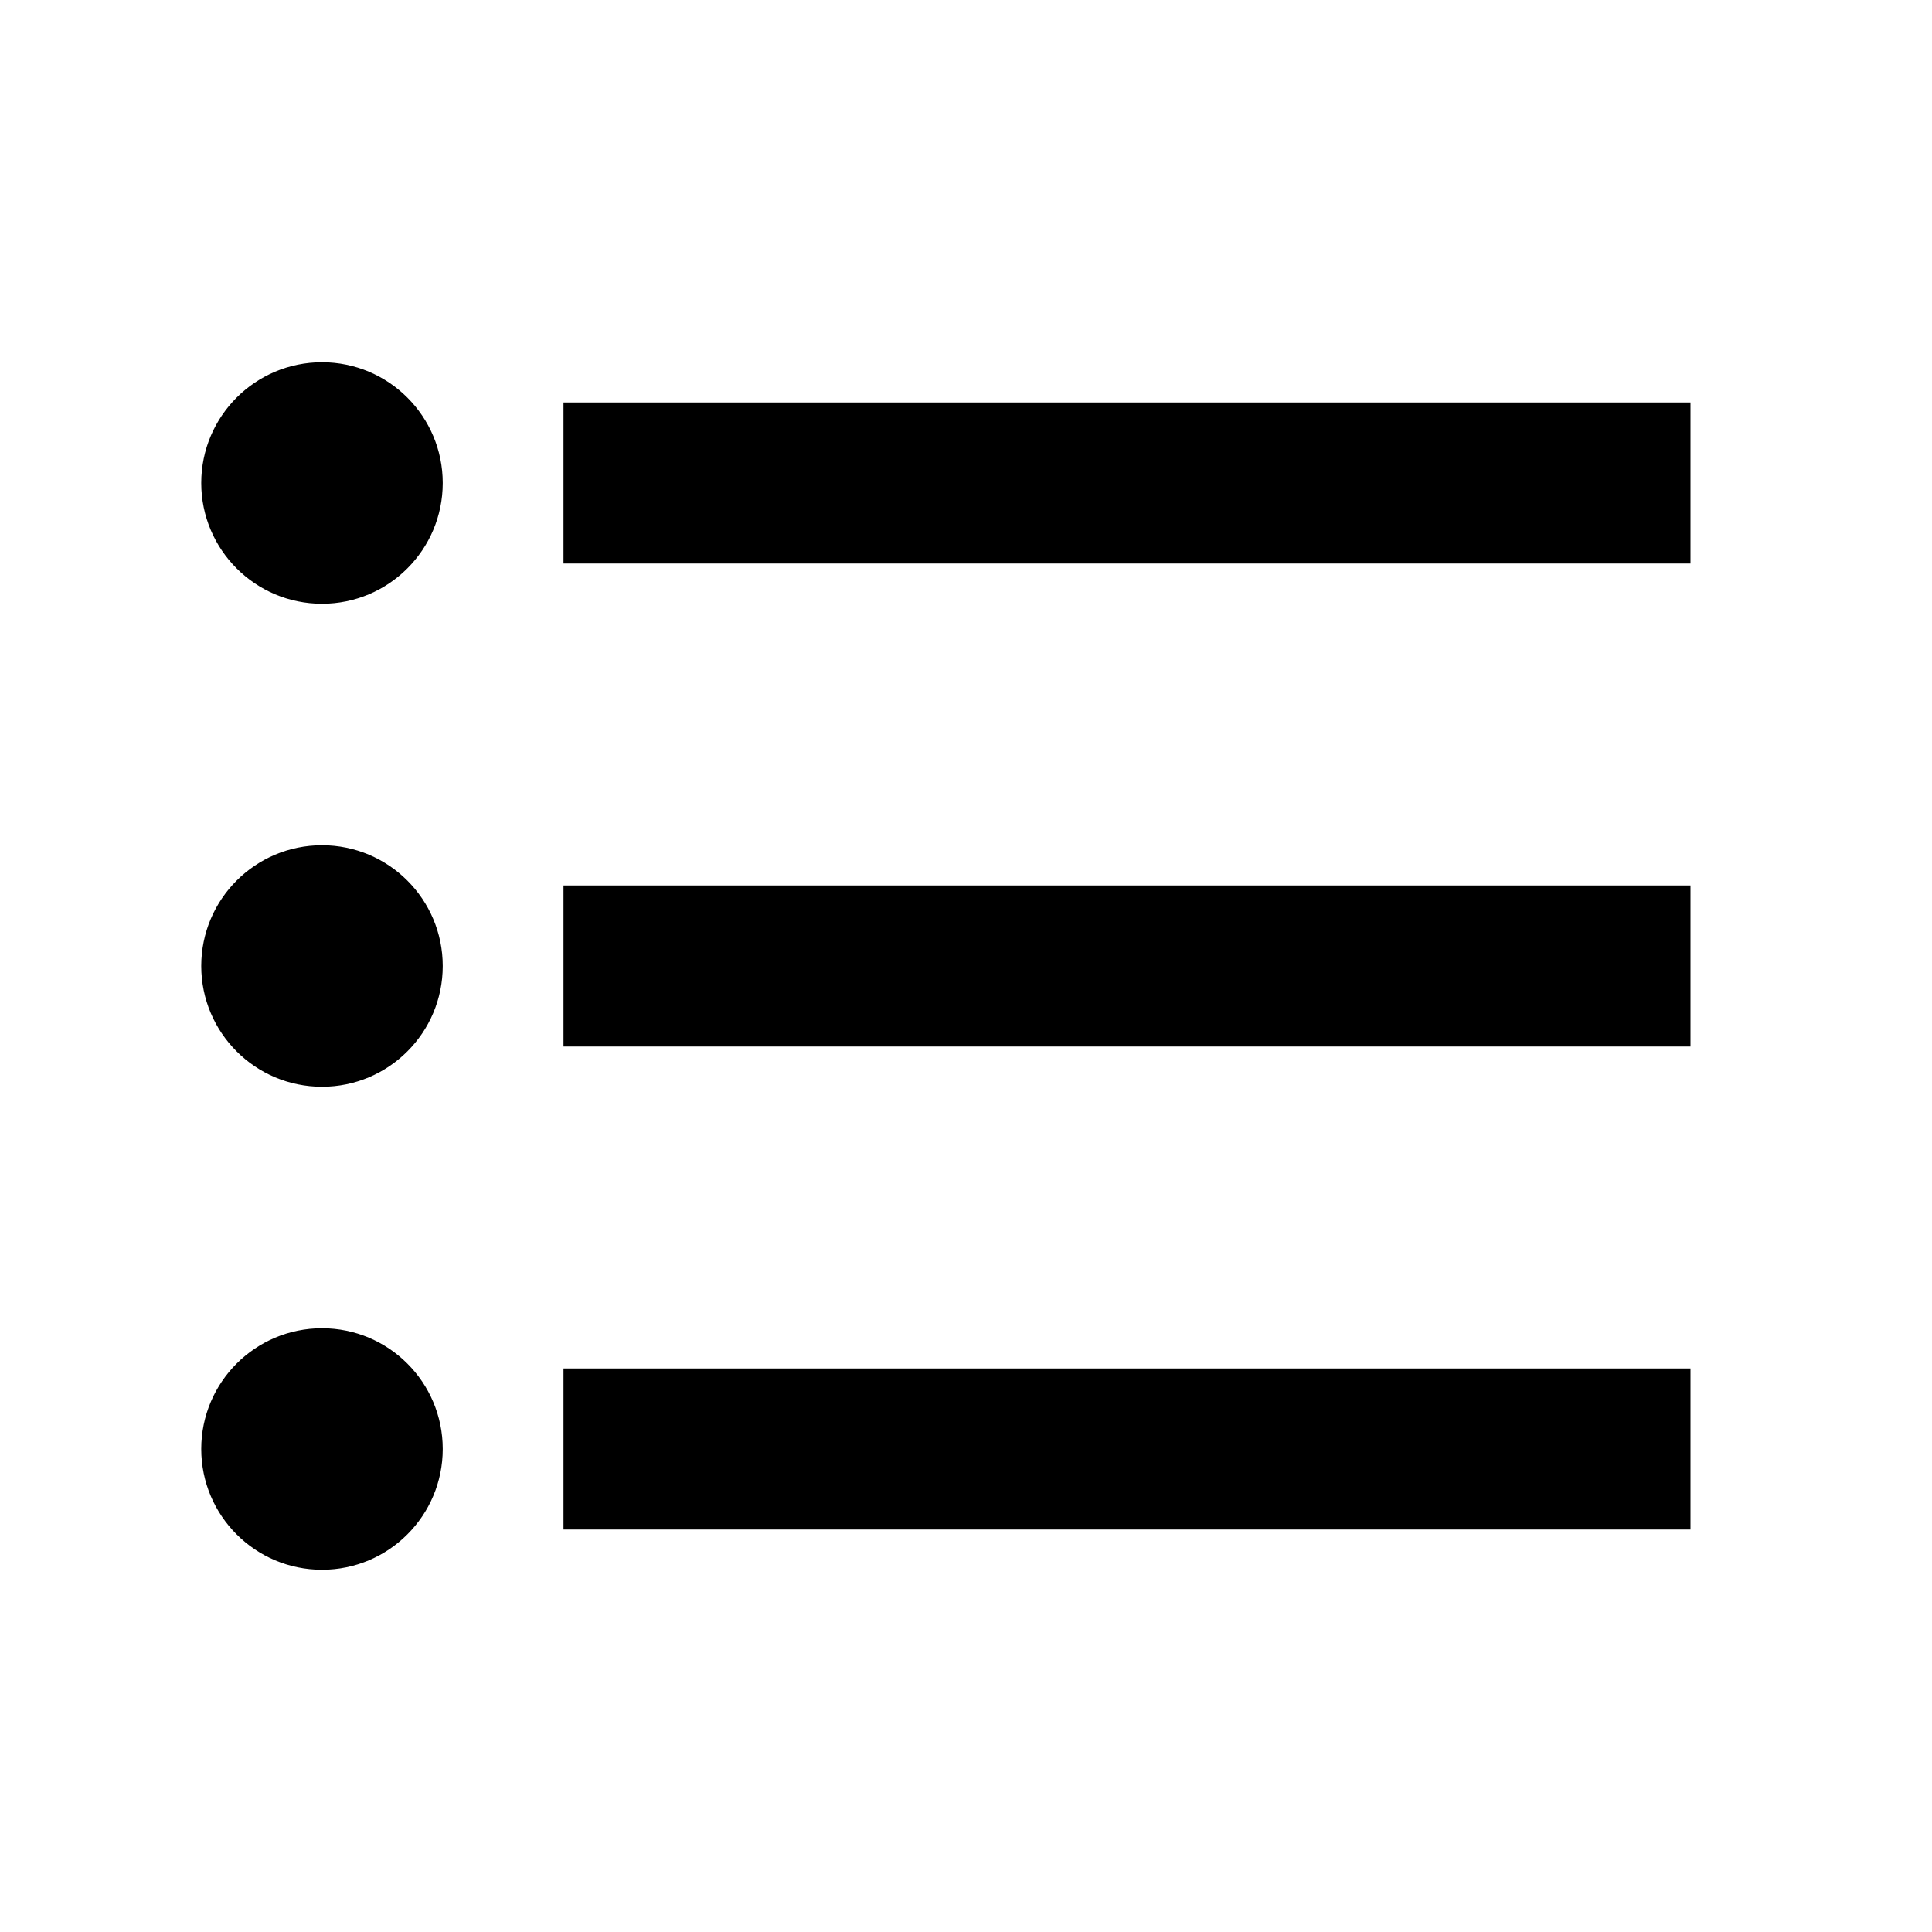
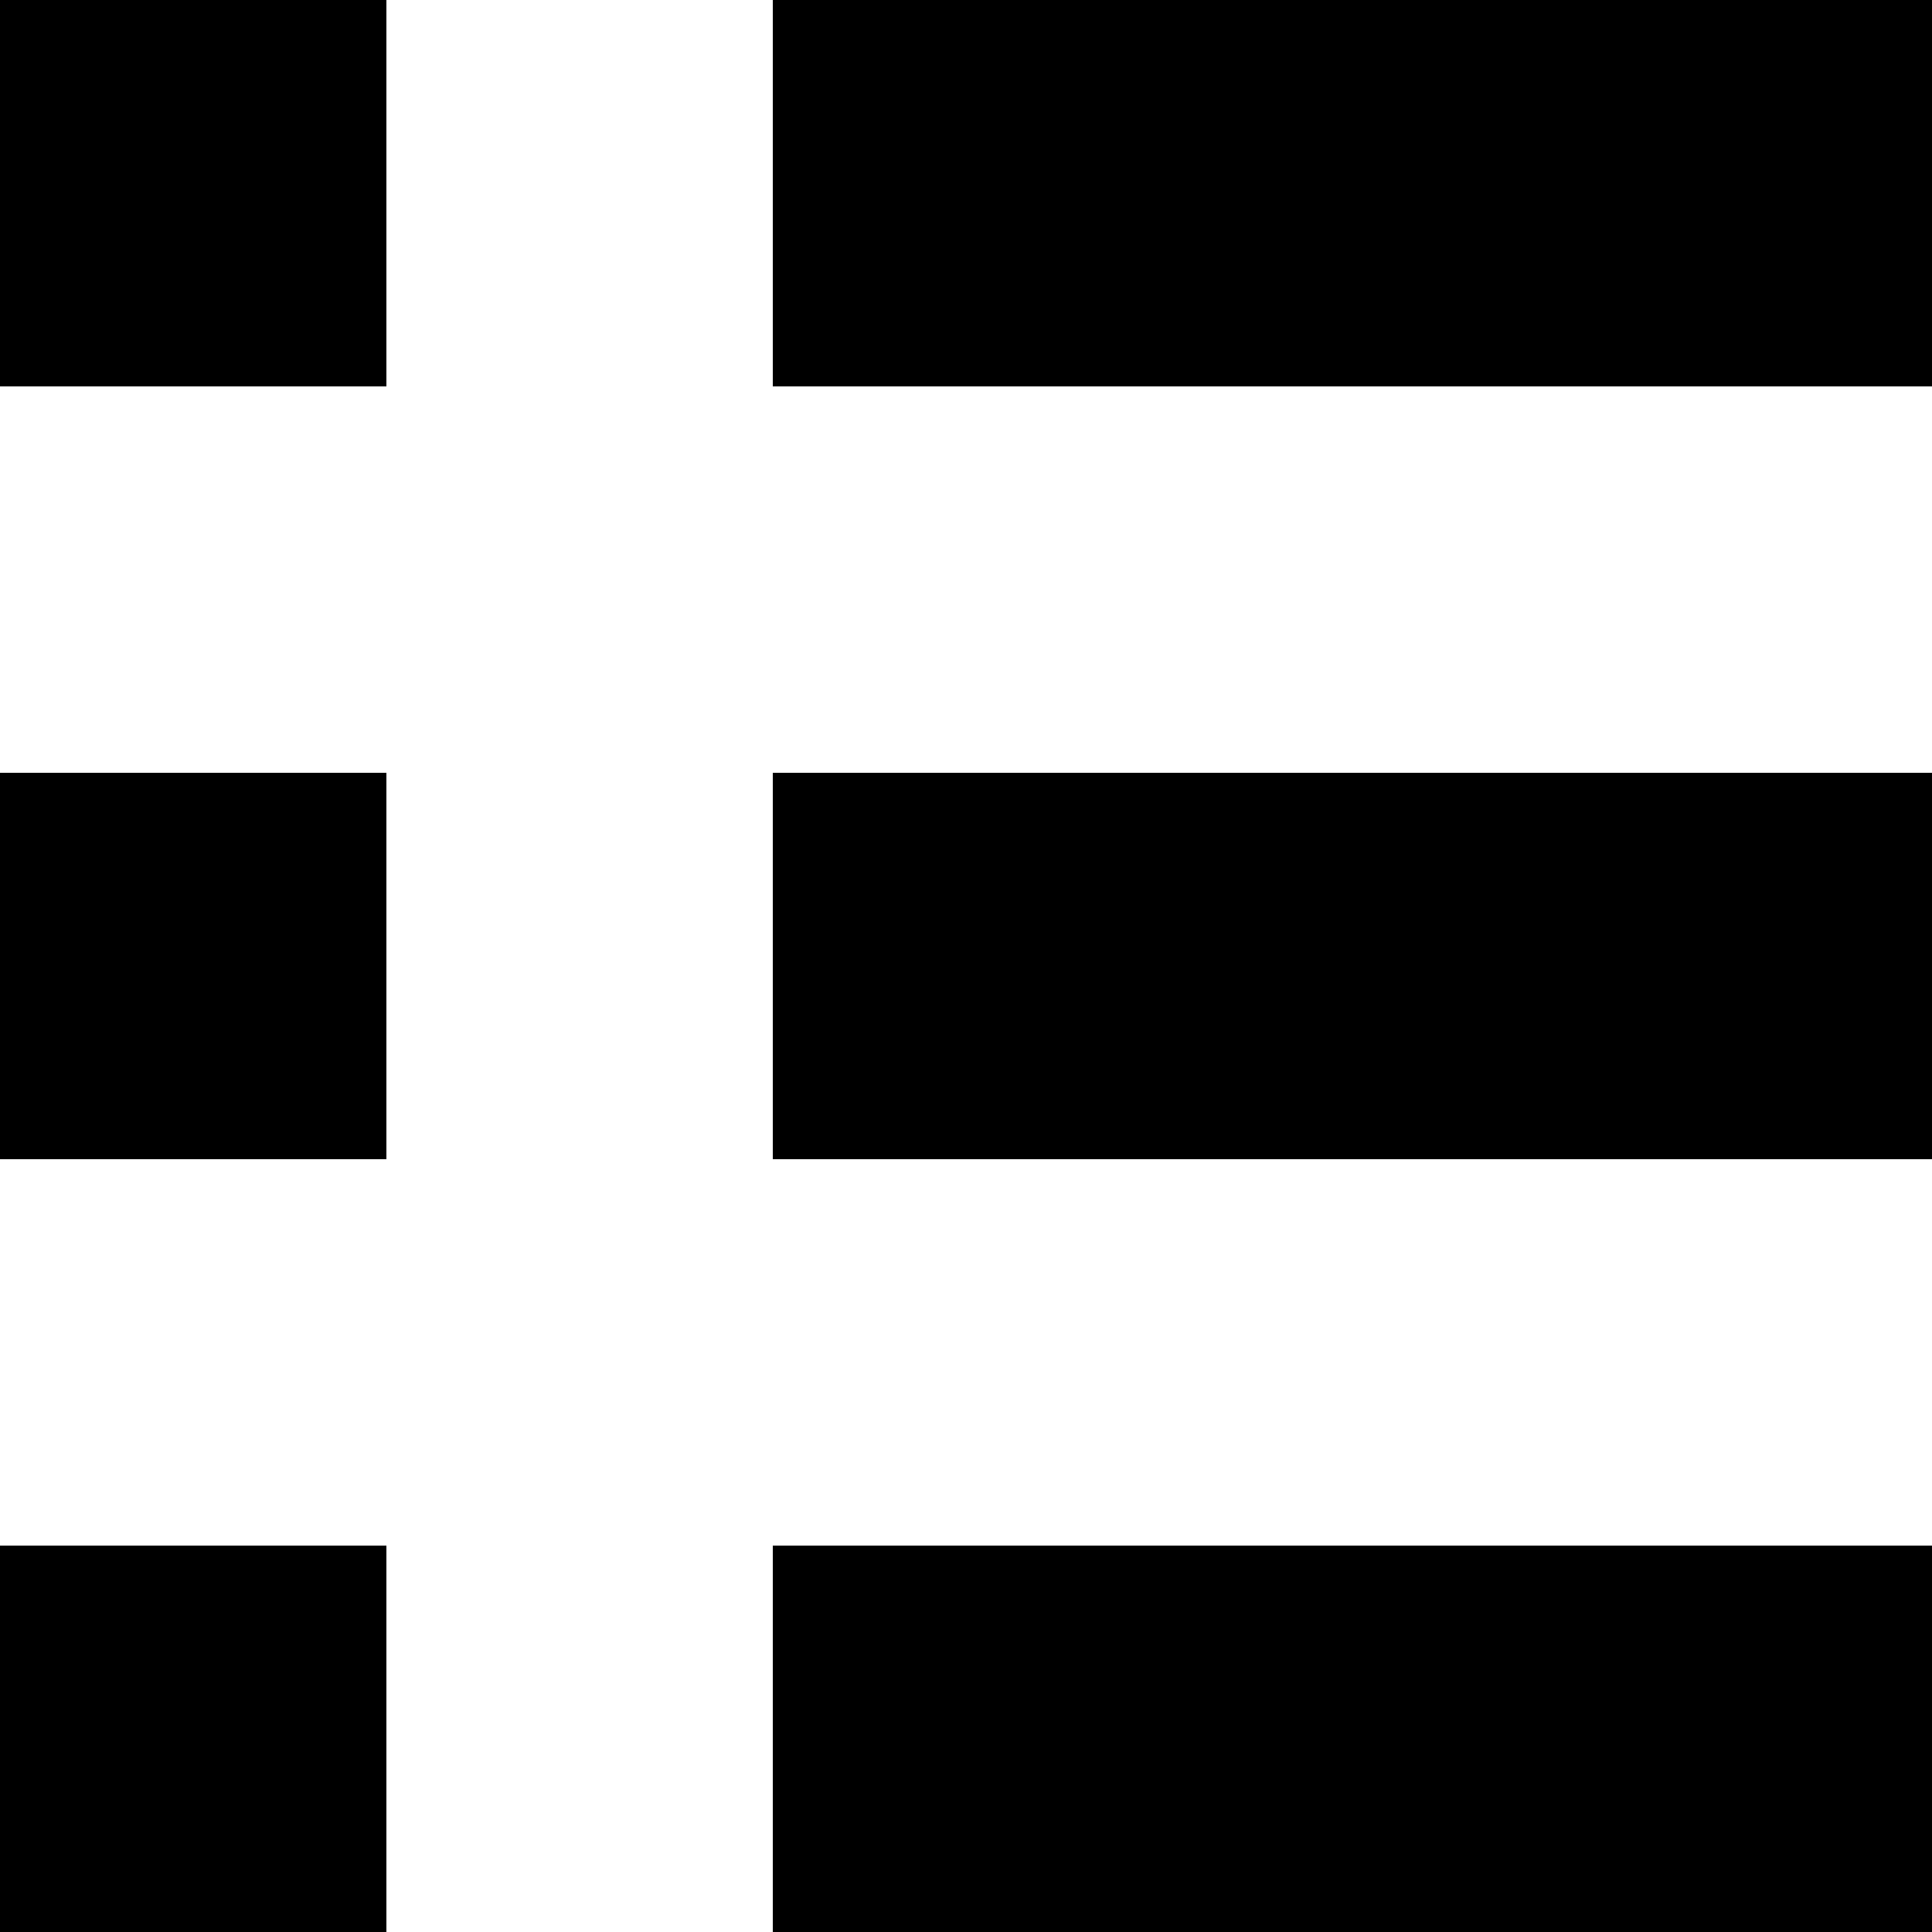
- <svg xmlns="http://www.w3.org/2000/svg" viewBox="0 0 24 24">
-   <path d="M7,5H21V7H7V5M7,13V11H21V13H7M4,4.5A1.5,1.5 0 0,1 5.5,6A1.5,1.5 0 0,1 4,7.5A1.5,1.5 0 0,1 2.5,6A1.5,1.5 0 0,1 4,4.5M4,10.5A1.5,1.5 0 0,1 5.5,12A1.5,1.5 0 0,1 4,13.5A1.5,1.5 0 0,1 2.5,12A1.5,1.5 0 0,1 4,10.5M7,19V17H21V19H7M4,16.5A1.5,1.5 0 0,1 5.5,18A1.5,1.5 0 0,1 4,19.5A1.5,1.5 0 0,1 2.5,18A1.5,1.5 0 0,1 4,16.5Z" />
+ <svg xmlns="http://www.w3.org/2000/svg" viewBox="0 0 15 15">
+   <path fill-rule="evenodd" d="M15 12L15 15L6 15L6 12ZM15 0L15 3L6 3L6 0ZM0 12L3 12L3 15L0 15ZM0 0L3 0L3 3L0 3ZM15 6L15 9L6 9L6 6ZM0 6L3 6L3 9L0 9Z" />
</svg>
